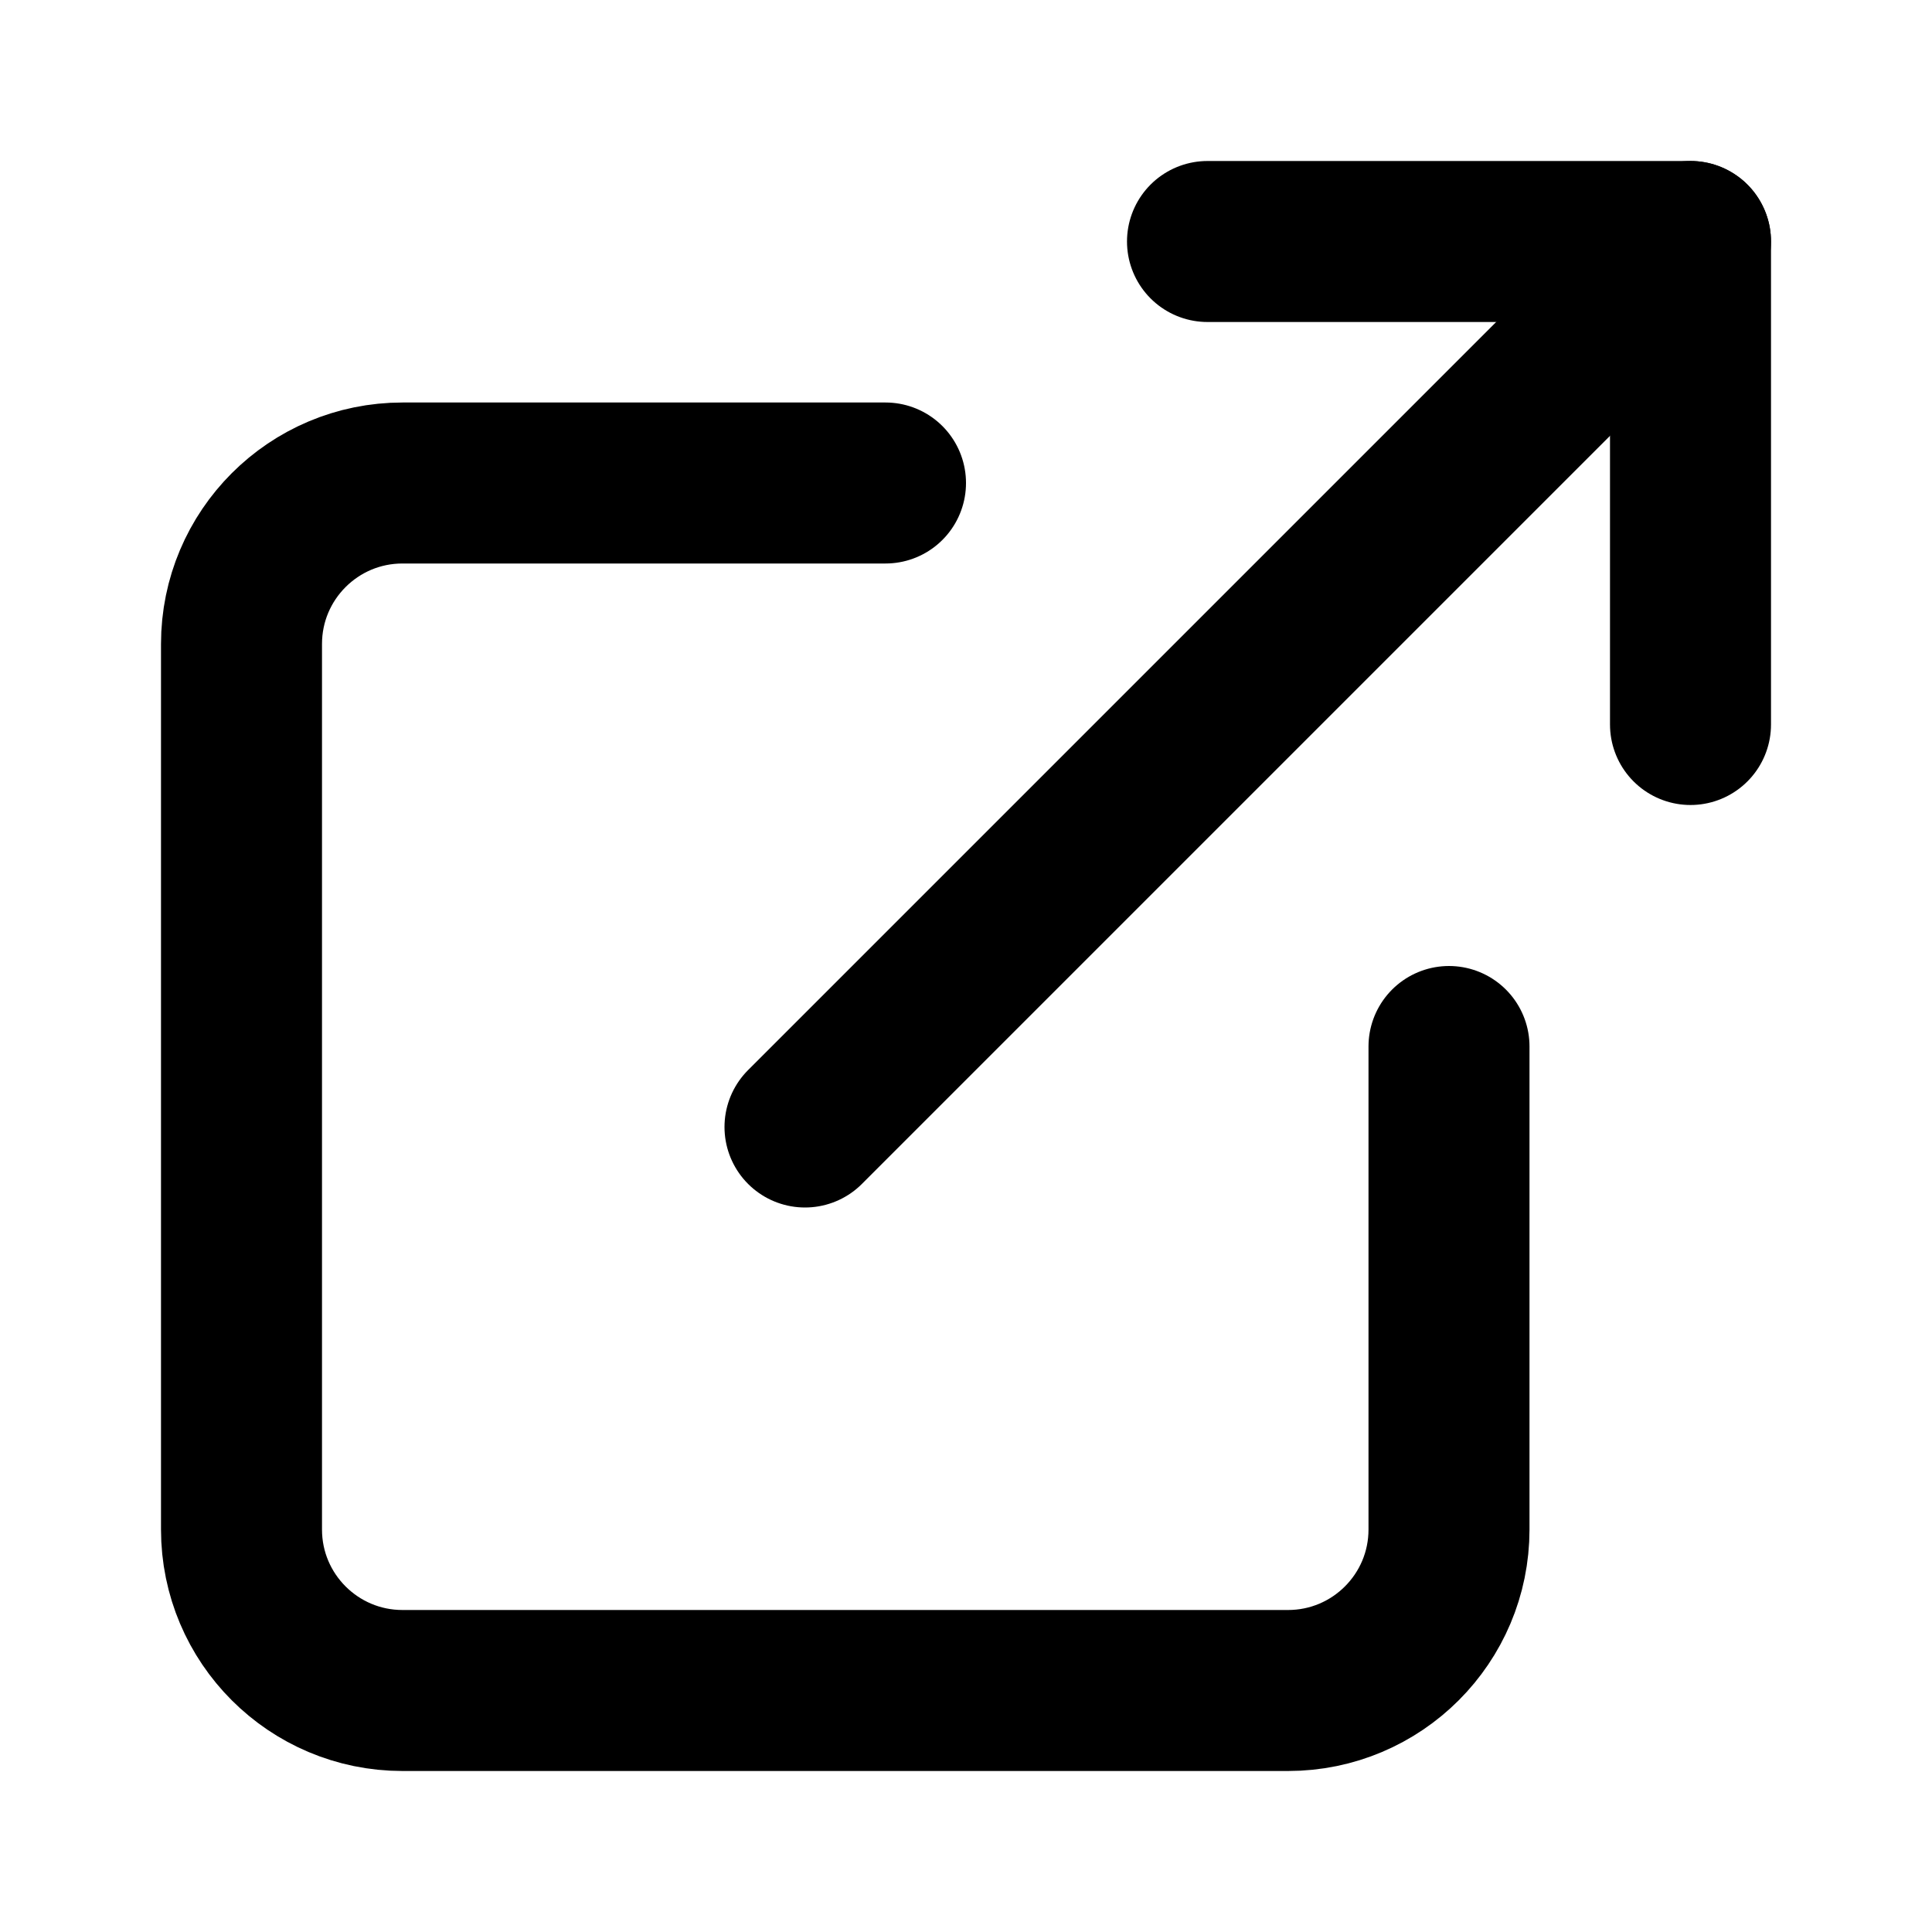
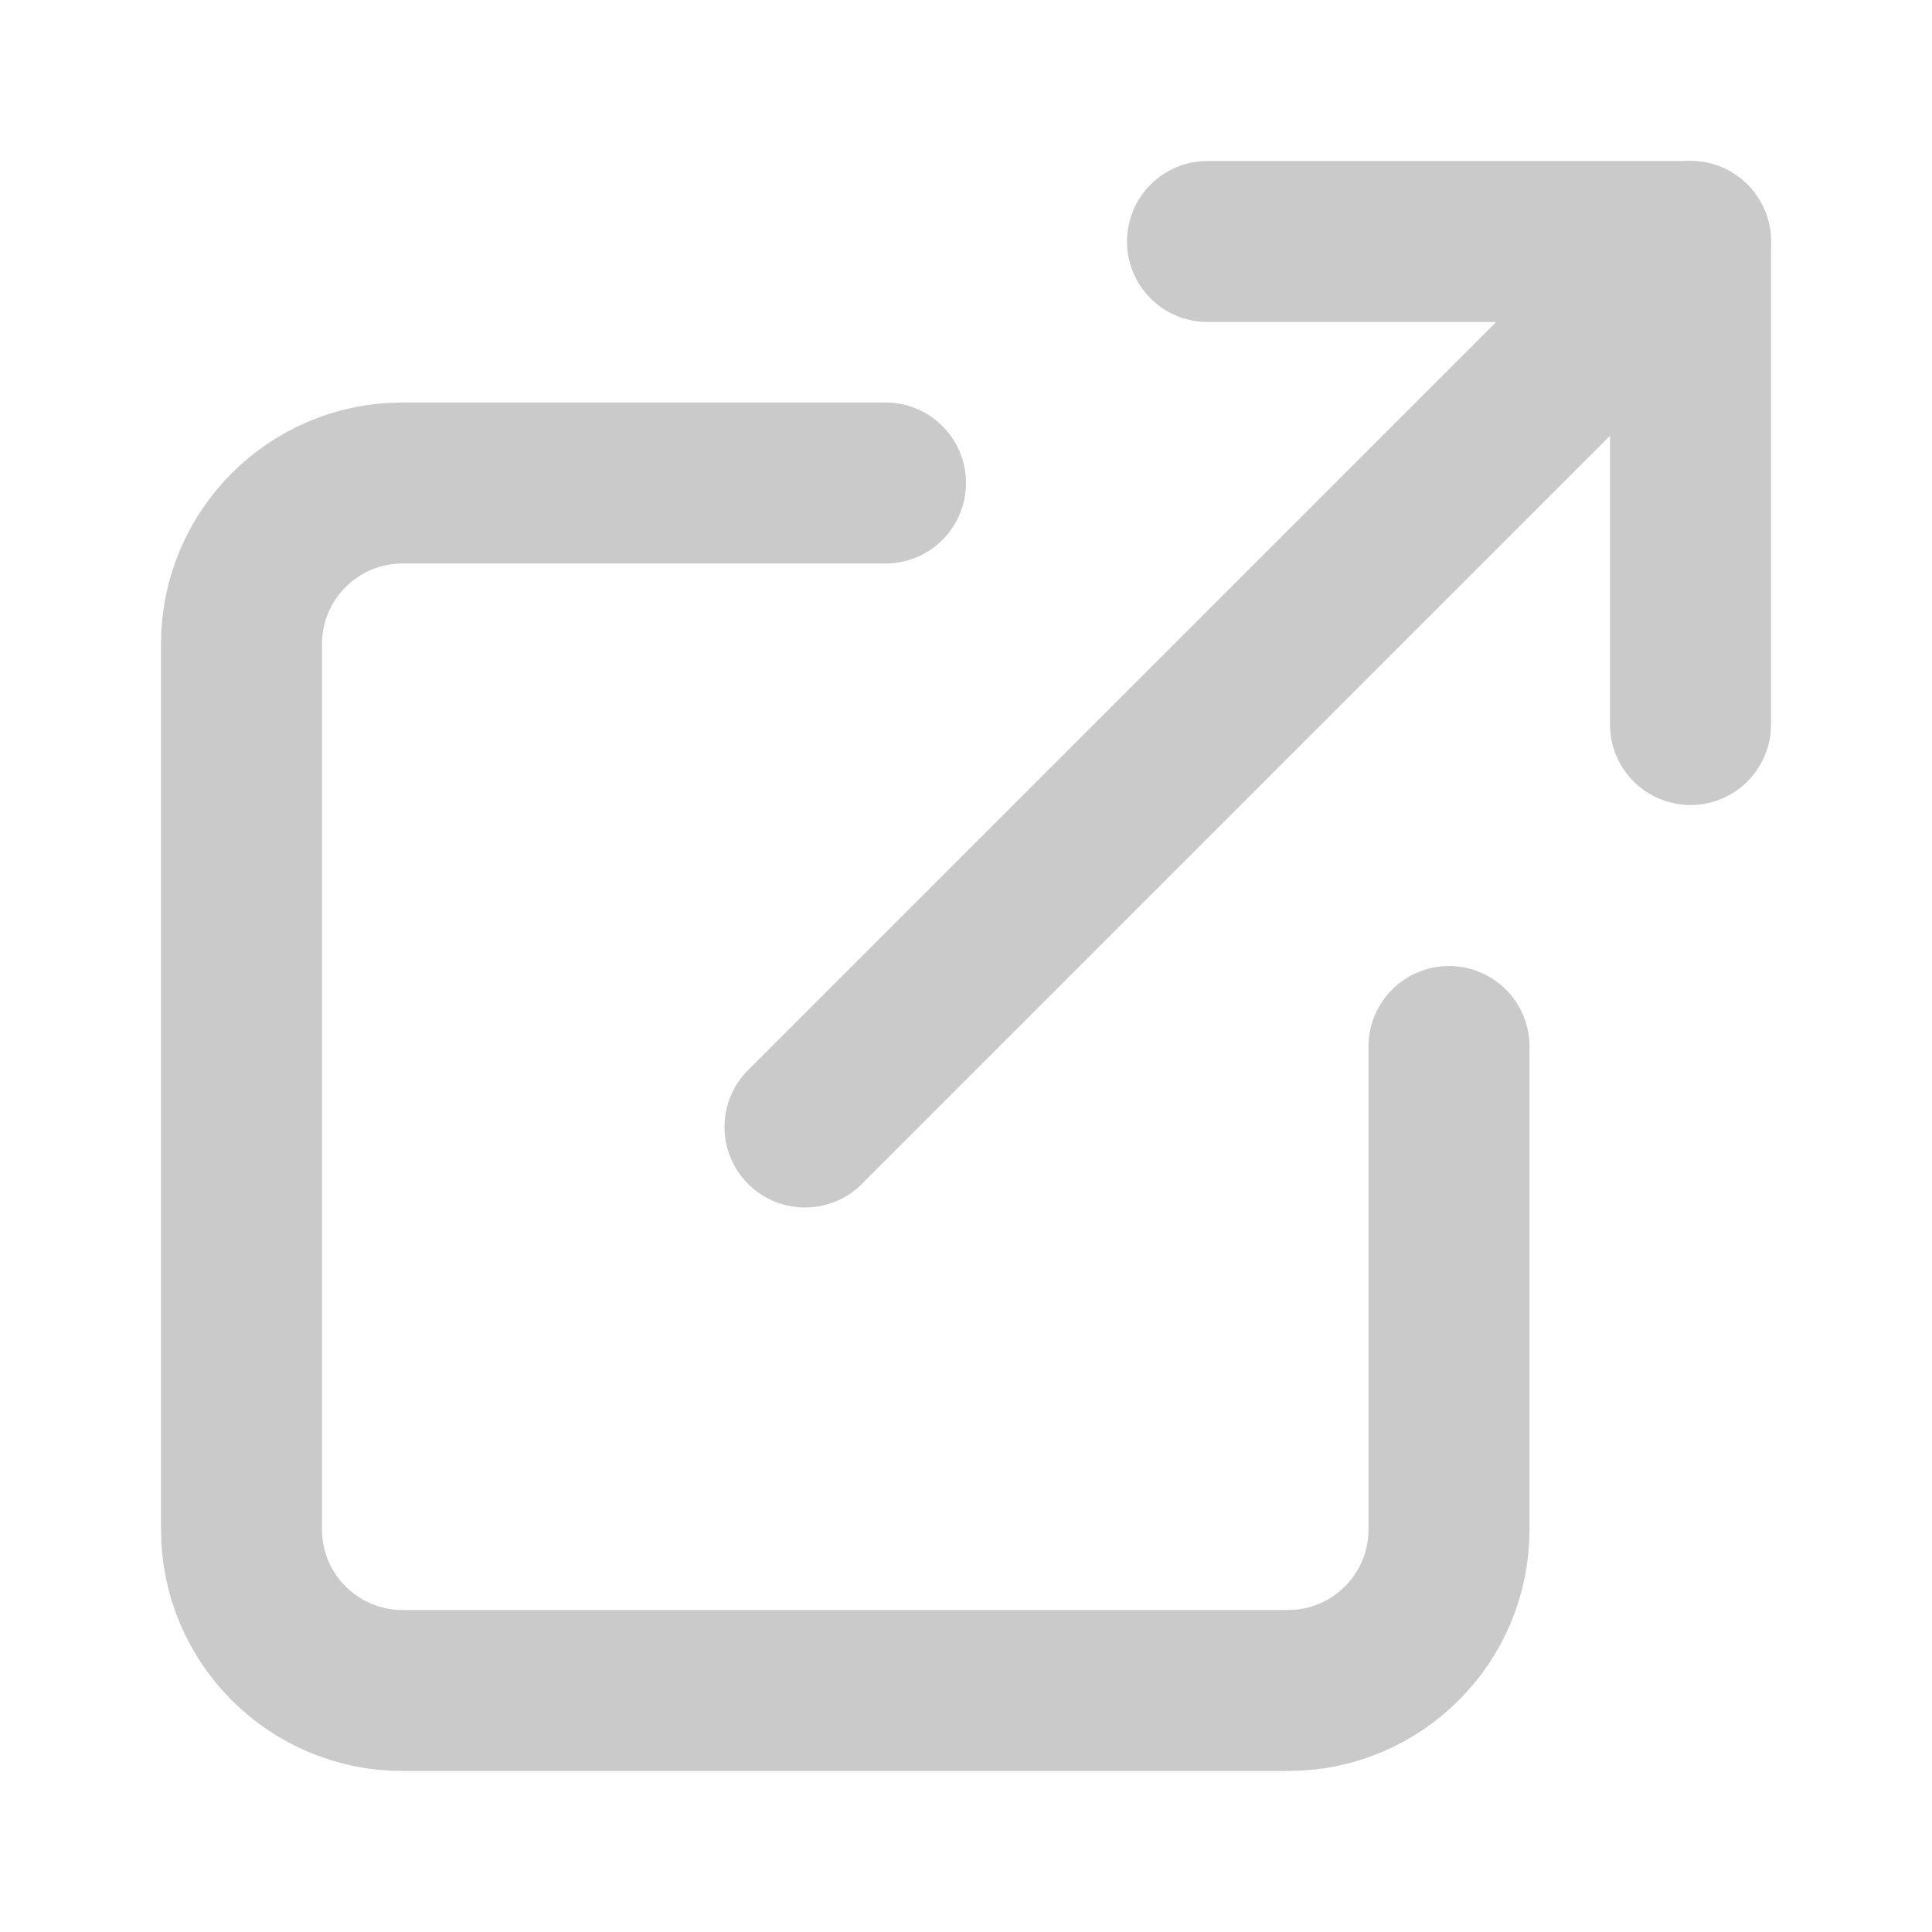
- <svg xmlns="http://www.w3.org/2000/svg" width="24" height="24" viewBox="0 0 24 24" fill="none" stroke="currentColor" stroke-width="2" stroke-linecap="round" stroke-linejoin="round" class="feather feather-external-link">
+ <svg xmlns="http://www.w3.org/2000/svg" width="32" height="32" viewBox="0 0 24 24" fill="none" stroke="#CACACA" stroke-width="2" stroke-linecap="round" stroke-linejoin="round" class="feather feather-external-link">
  <path d="M18 13v6a2 2 0 0 1-2 2H5a2 2 0 0 1-2-2V8a2 2 0 0 1 2-2h6" />
  <polyline points="15 3 21 3 21 9" />
  <line x1="10" y1="14" x2="21" y2="3" />
</svg>
